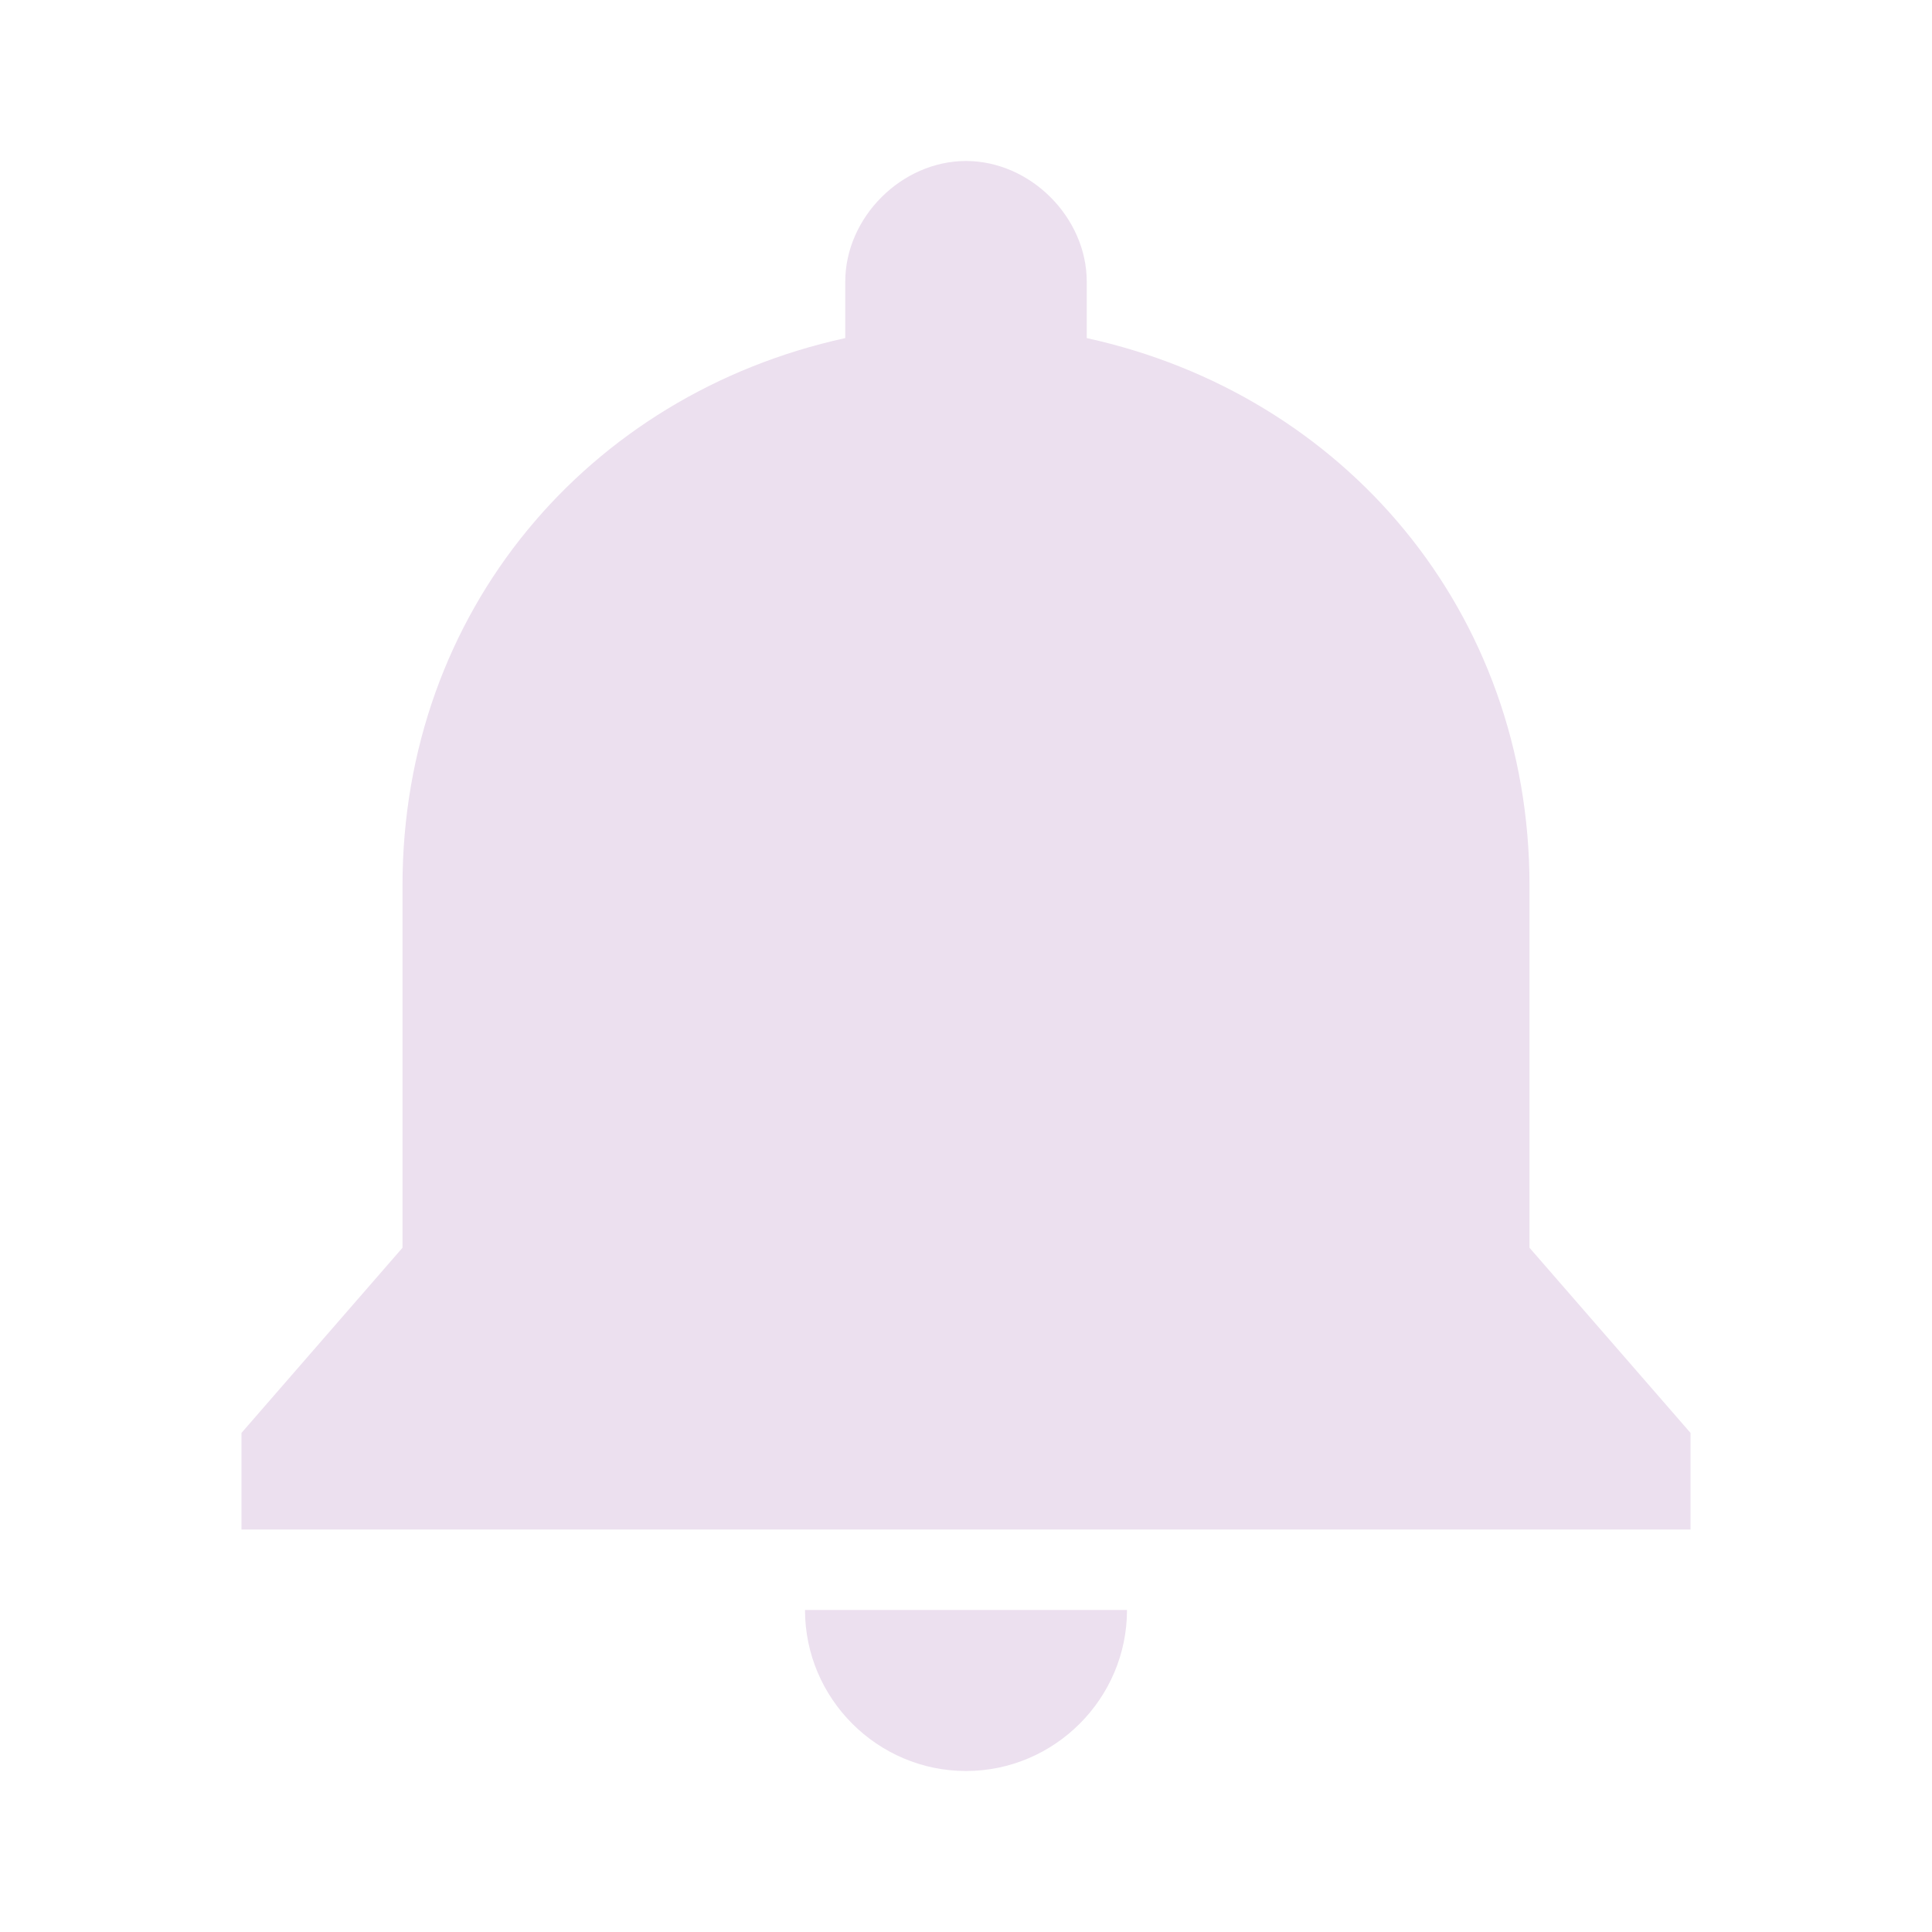
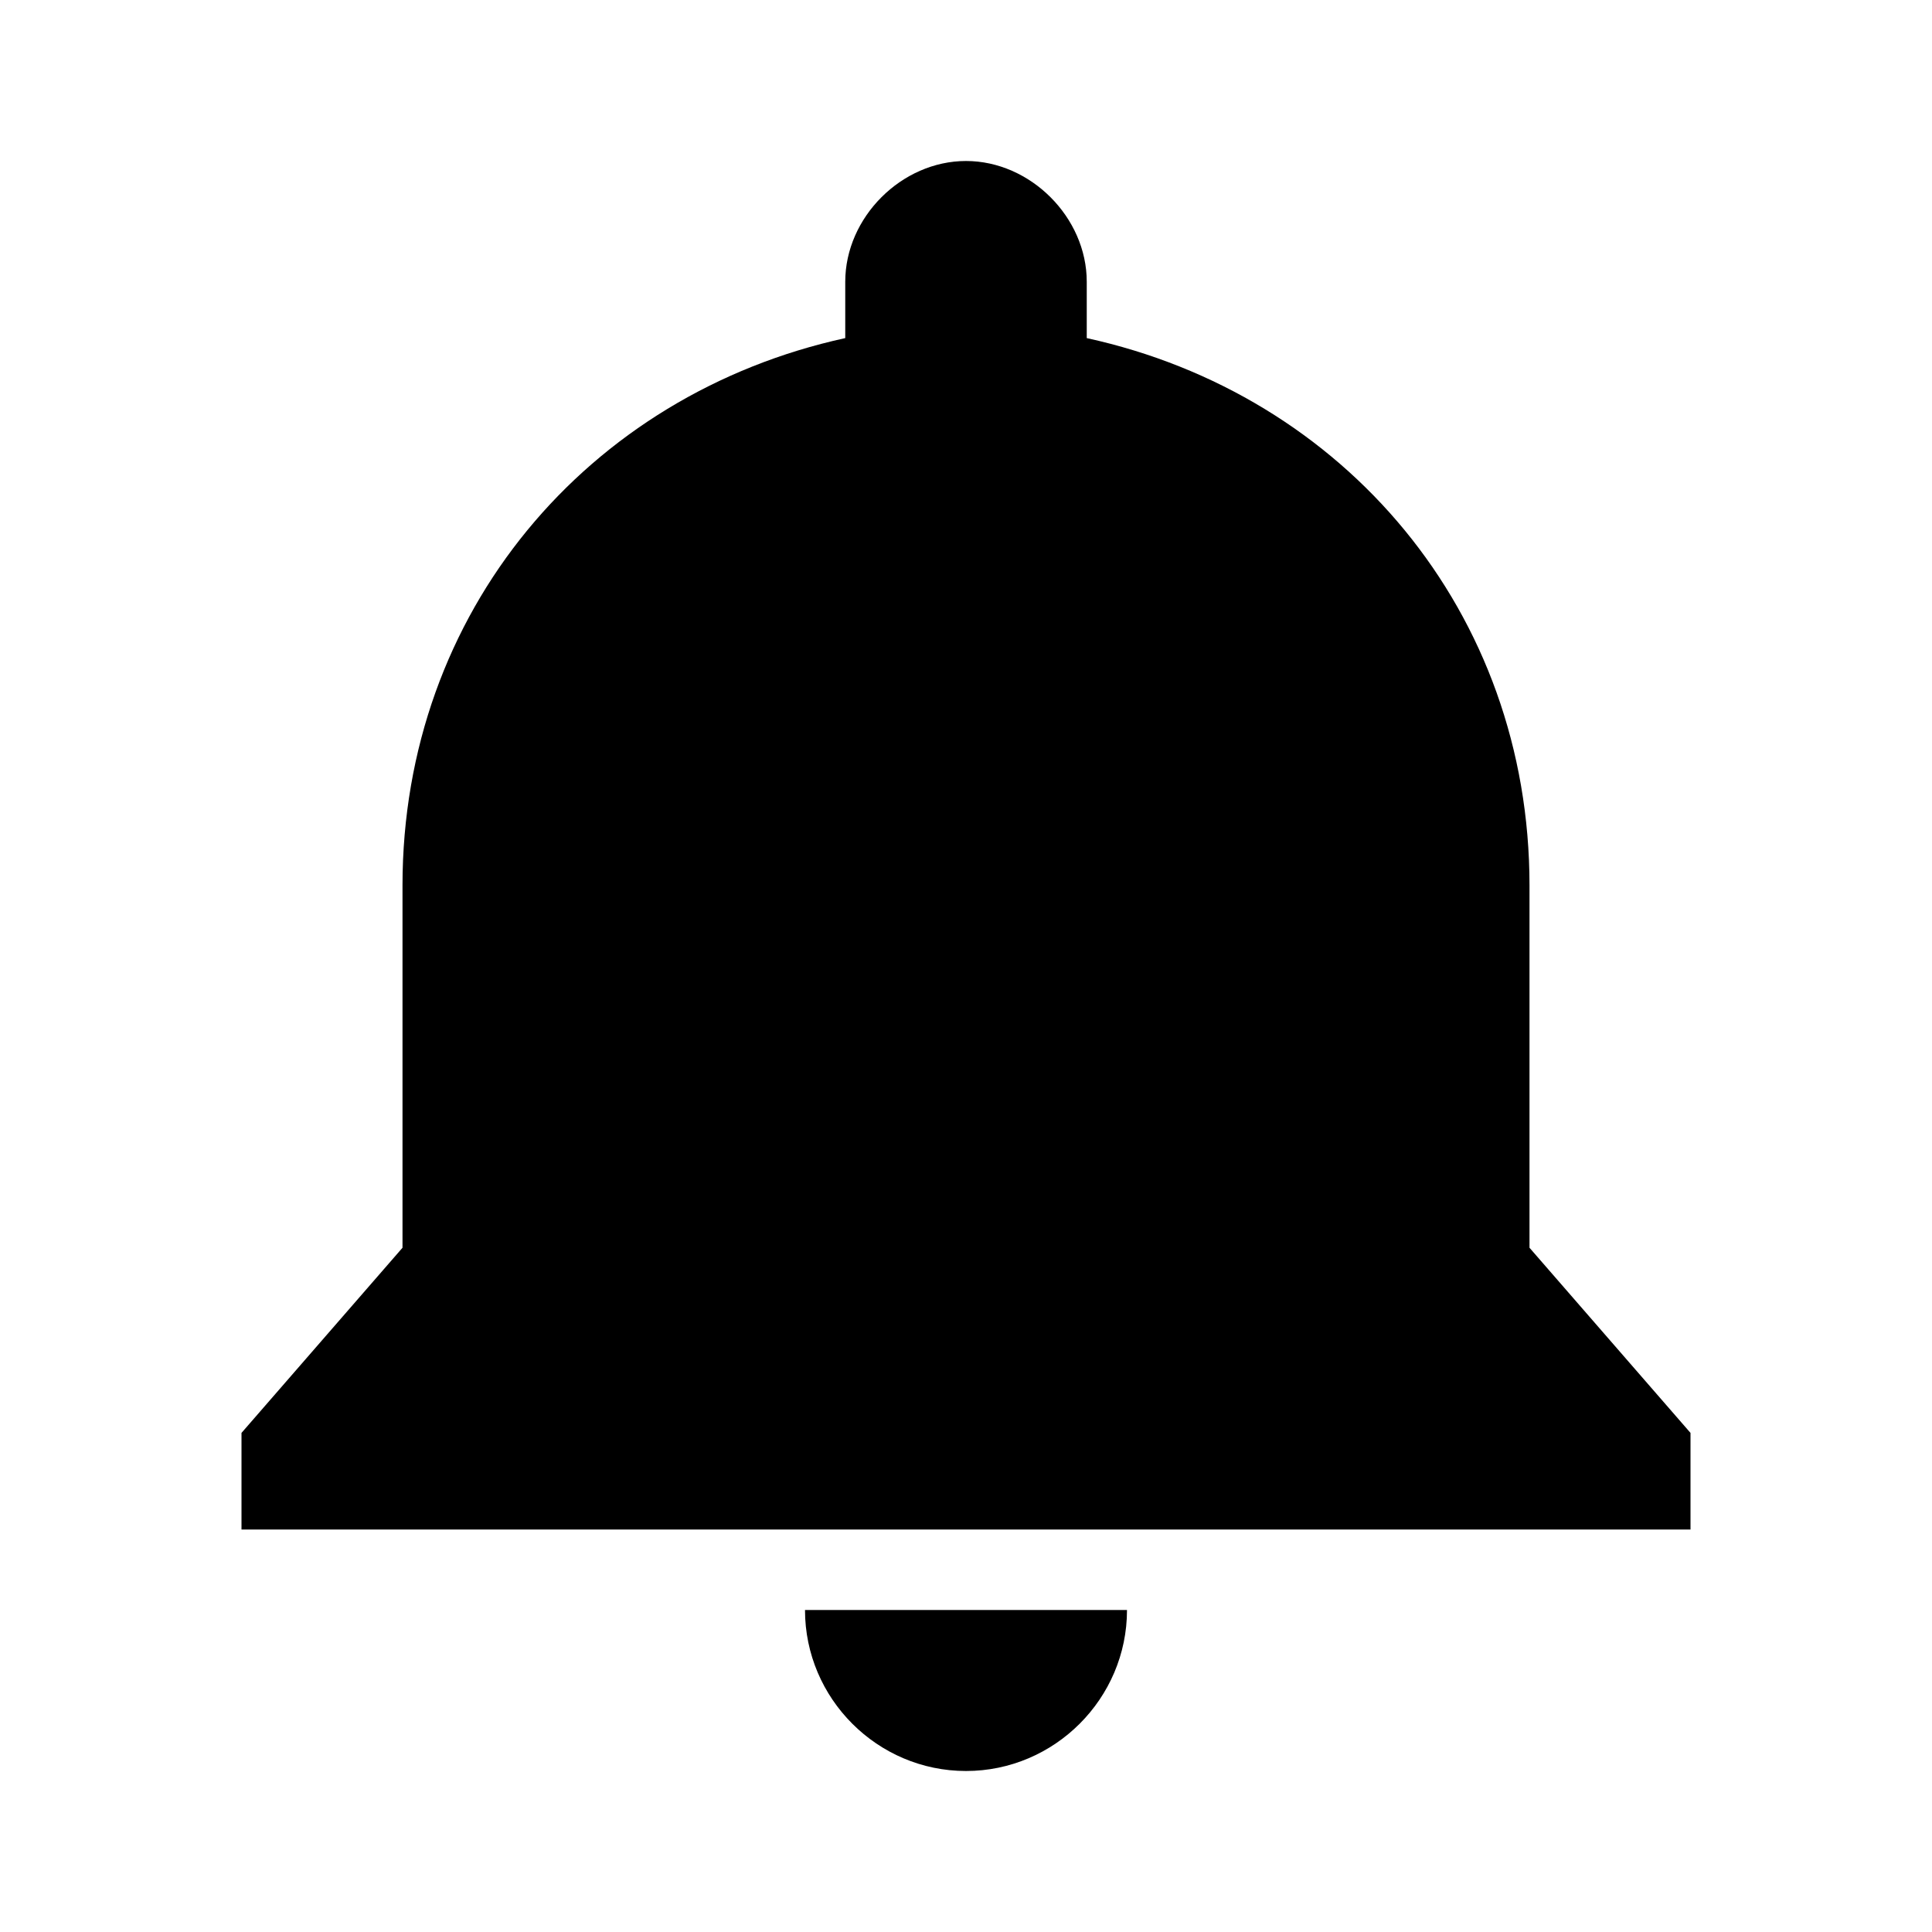
<svg xmlns="http://www.w3.org/2000/svg" fill="#000000" version="1.1" id="Layer_1" viewBox="0 0 24 24" xml:space="preserve">
  <style type="text/css">
	.st0{fill:none;}
</style>
  <g id="surface1">
-     <path style="fill:#ECE0EF;" d="M12,2c-0.8,0-1.5,0.7-1.5,1.5v0.7C7.3,4.9,5,7.6,5,11v4.5l-2,2.3V19h18v-1.2l-2-2.3V11c0-3.4-2.3-6.1-5.5-6.8V3.5   C13.5,2.7,12.8,2,12,2z M10,20c0,1.1,0.9,2,2,2c1.1,0,2-0.9,2-2H10z" />
+     <path style="fill:currentColor;" d="M12,2c-0.8,0-1.5,0.7-1.5,1.5v0.7C7.3,4.9,5,7.6,5,11v4.5l-2,2.3V19h18v-1.2l-2-2.3V11c0-3.4-2.3-6.1-5.5-6.8V3.5   C13.5,2.7,12.8,2,12,2z M10,20c0,1.1,0.9,2,2,2c1.1,0,2-0.9,2-2H10z" />
  </g>
  <rect class="st0" width="24" height="24" />
</svg>
